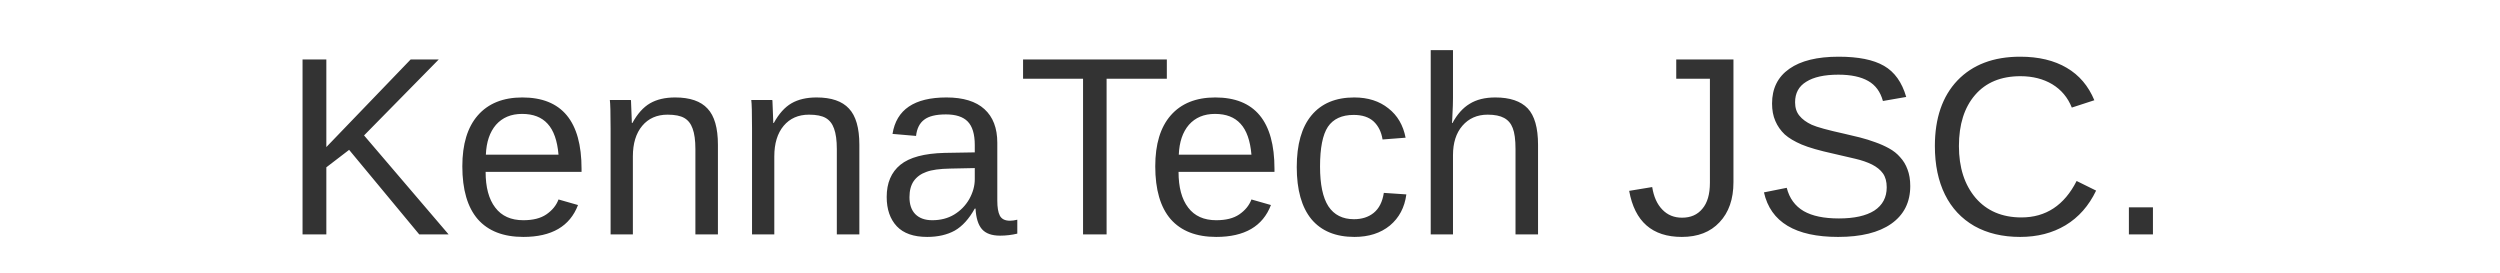
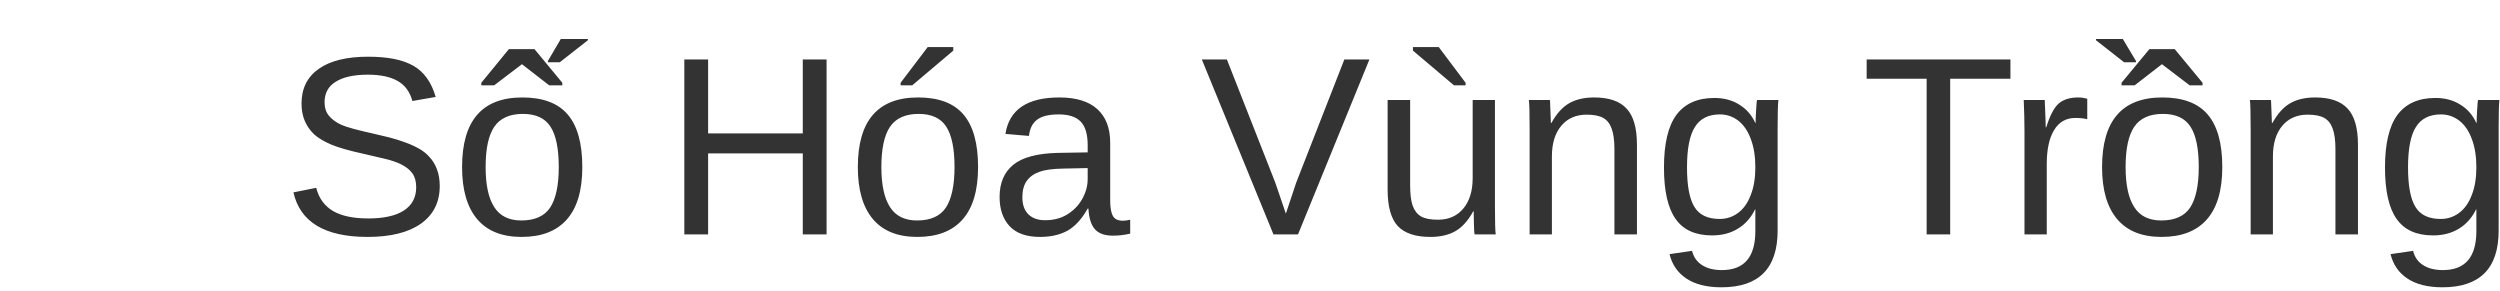
- <svg xmlns="http://www.w3.org/2000/svg" viewBox="0 0 154.322 16.834">
-   <text style="white-space: pre; fill: rgb(51, 51, 51); font-family: Arial, sans-serif; font-size: 15.7px;" x="17.396" y="14.465">KennaTech JSC.</text>
+ <svg xmlns="http://www.w3.org/2000/svg" viewBox="0 0 154.322 17.934">
+   <text style="white-space: pre; fill: rgb(51, 51, 51); font-family: Arial, sans-serif; font-size: 15.7px;" x="17.396" y="14.465">Số Hóa Vùng Trồng</text>
</svg>
